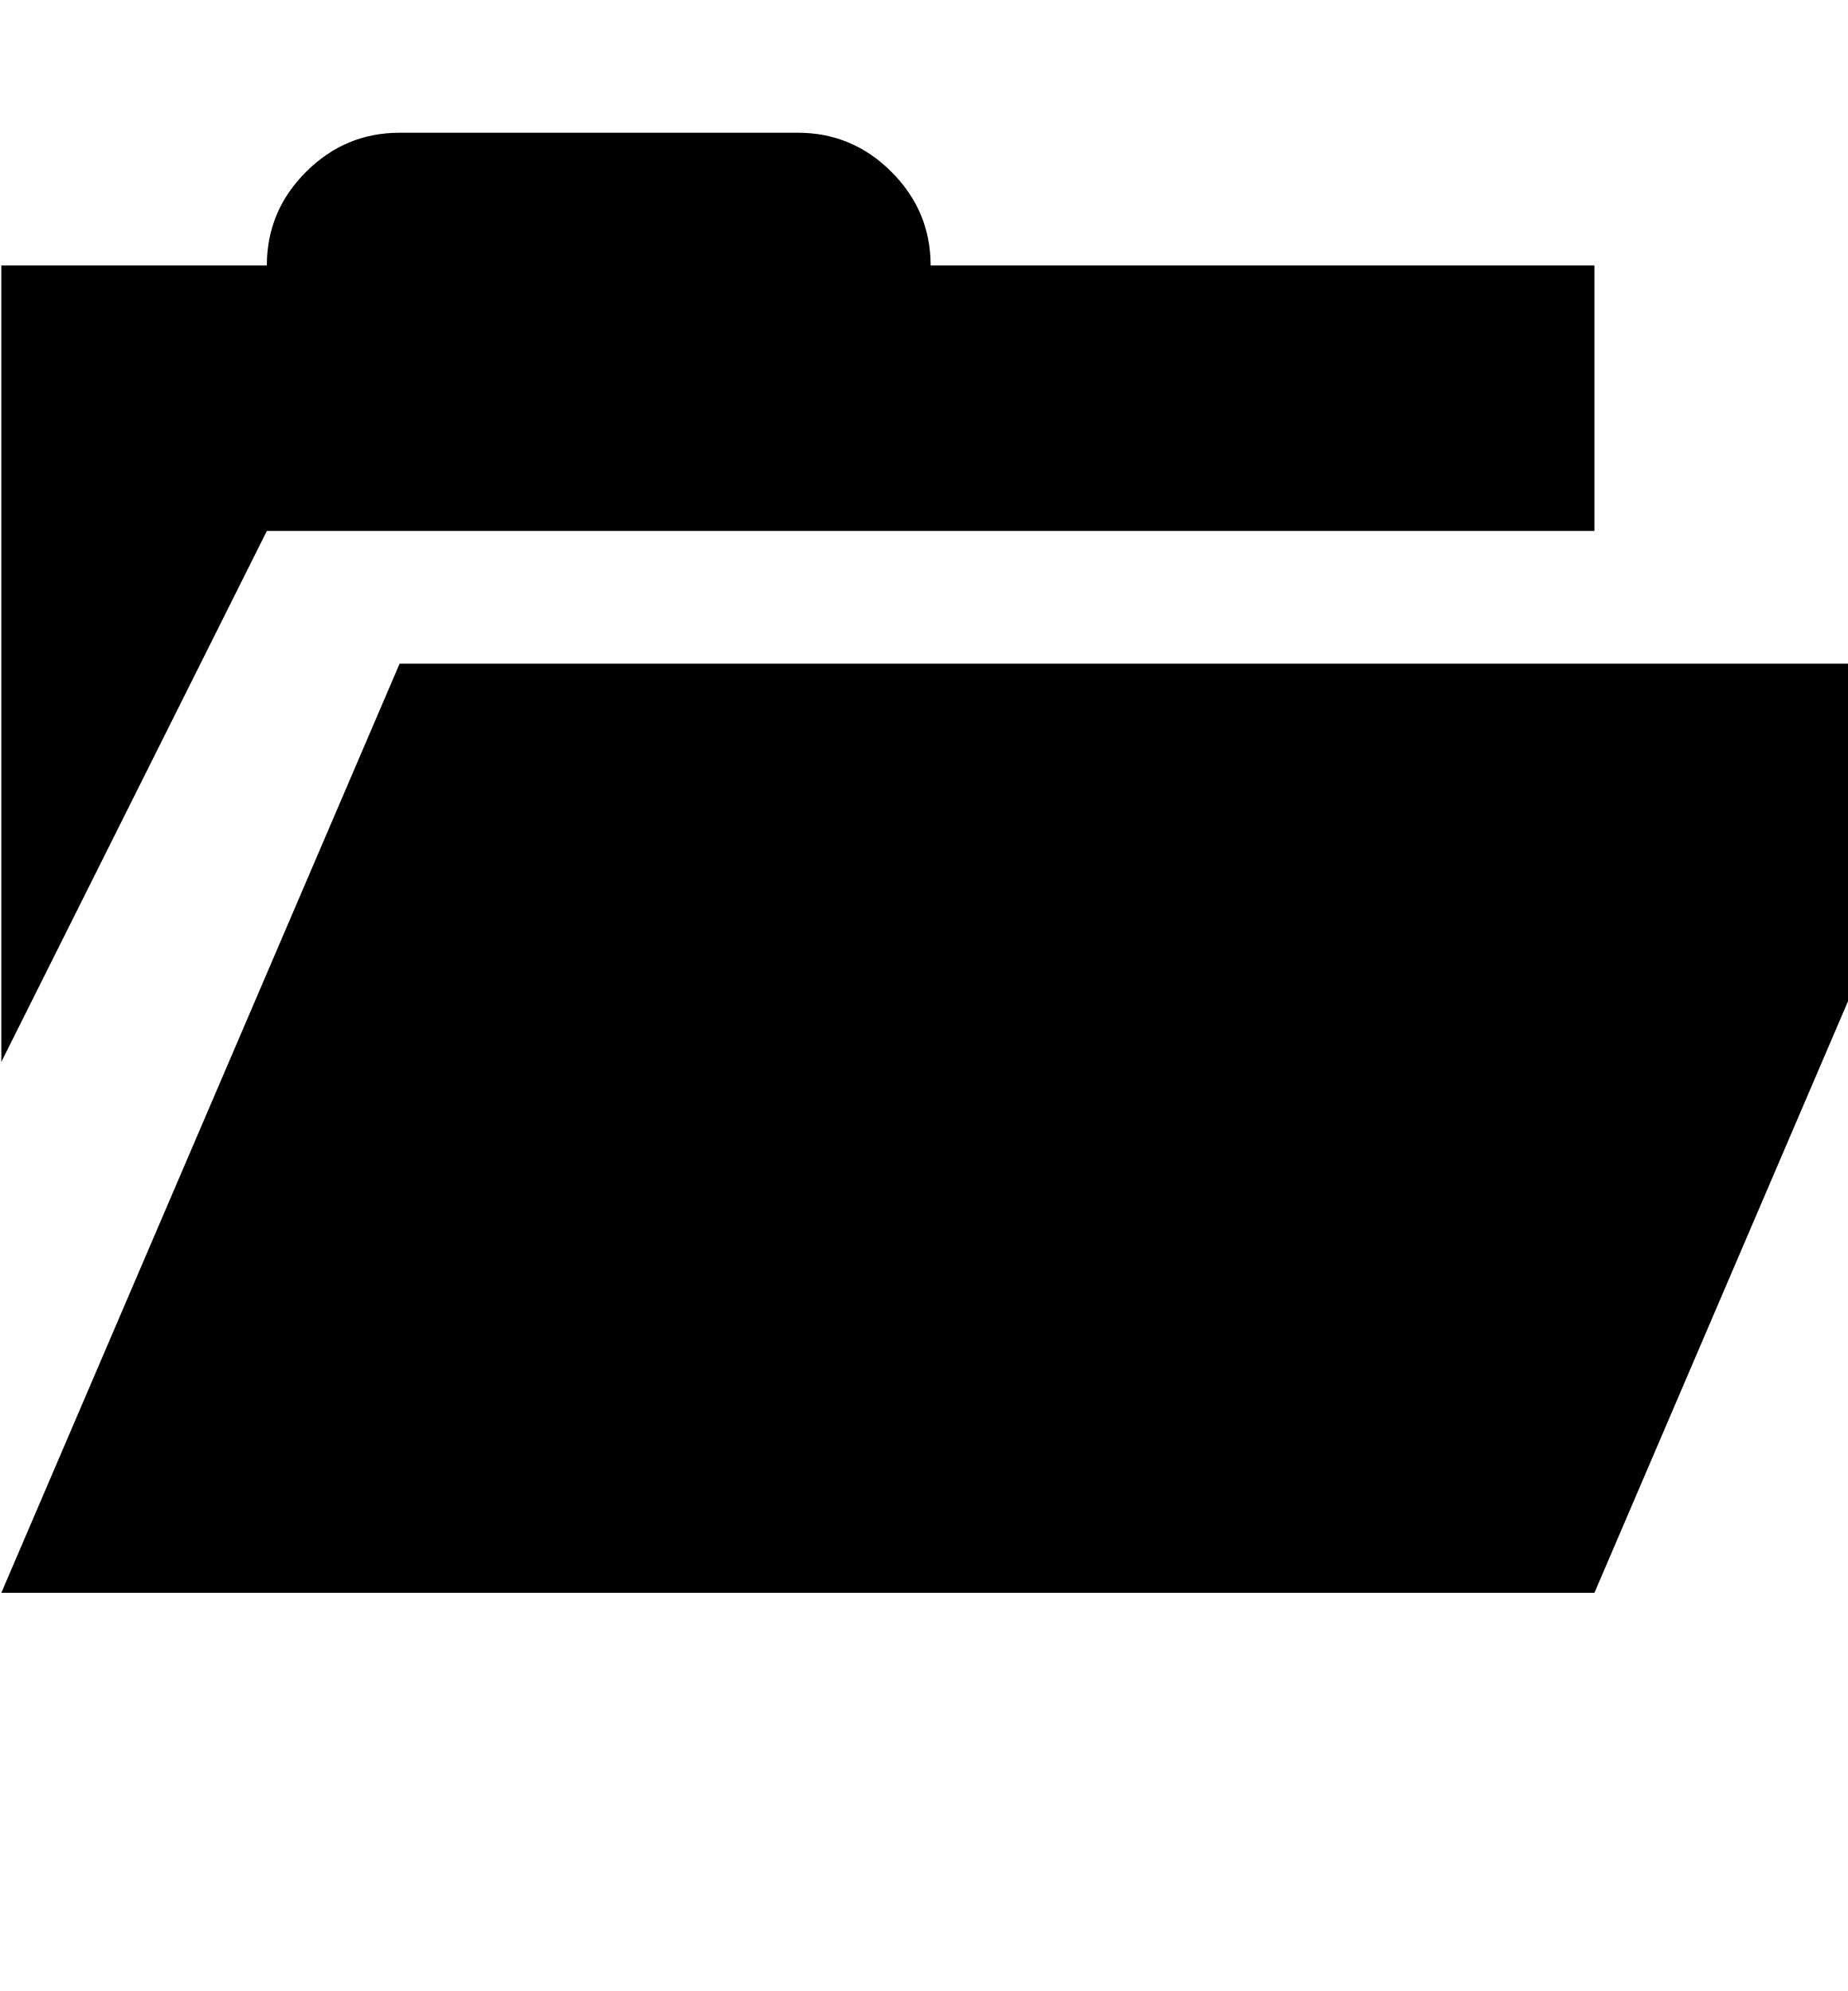
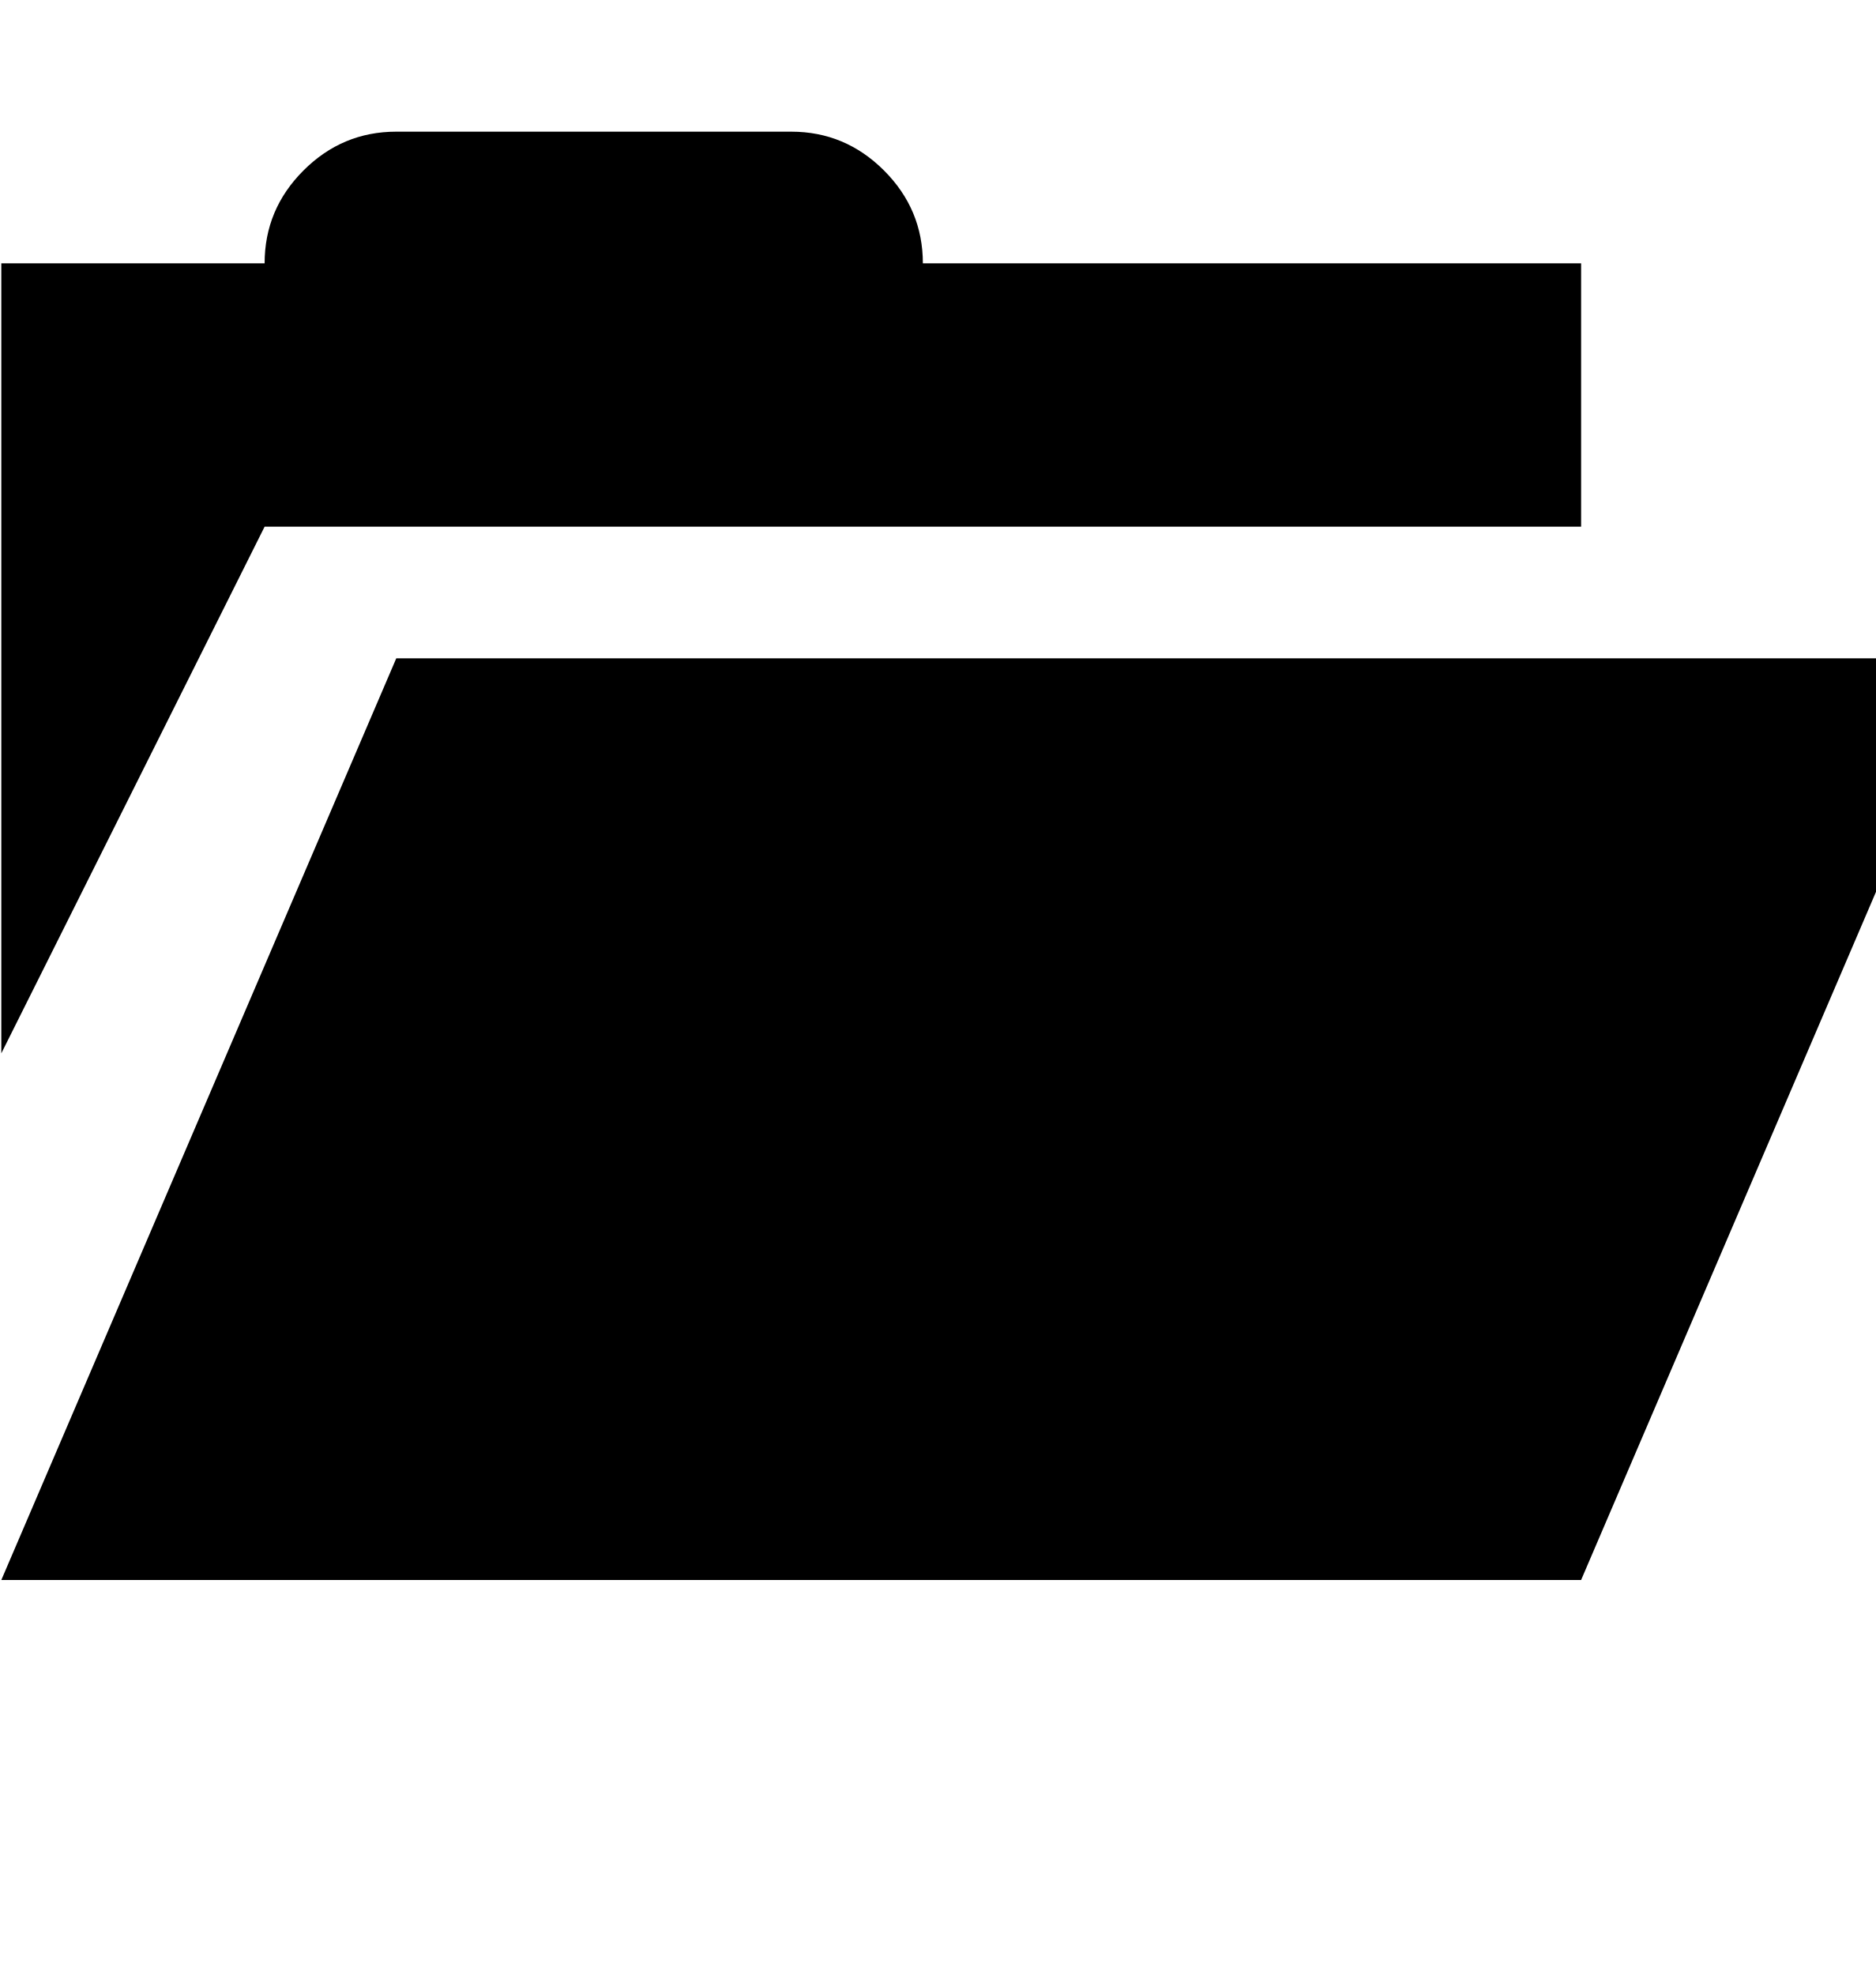
- <svg xmlns="http://www.w3.org/2000/svg" width="18.556px" height="20px" version="1.1">
+ <svg xmlns="http://www.w3.org/2000/svg" width="19px" height="20px" version="1.1">
  <g transform="scale(0.88889, 0.88889)">
    <g transform="scale(0.015, 0.015)">
      <g transform="translate(0, 1200)">
        <g transform="scale(1, -1)">
          <path d="M1 0l300 700h1200l-300 -700h-1200zM1 400v600h200q0 41 29.5 70.5t70.5 29.5h300q41 0 70.5 -29.5t29.5 -70.5h500v-200h-1000z" fill="#b93E0E3" />
        </g>
      </g>
    </g>
  </g>
</svg>
